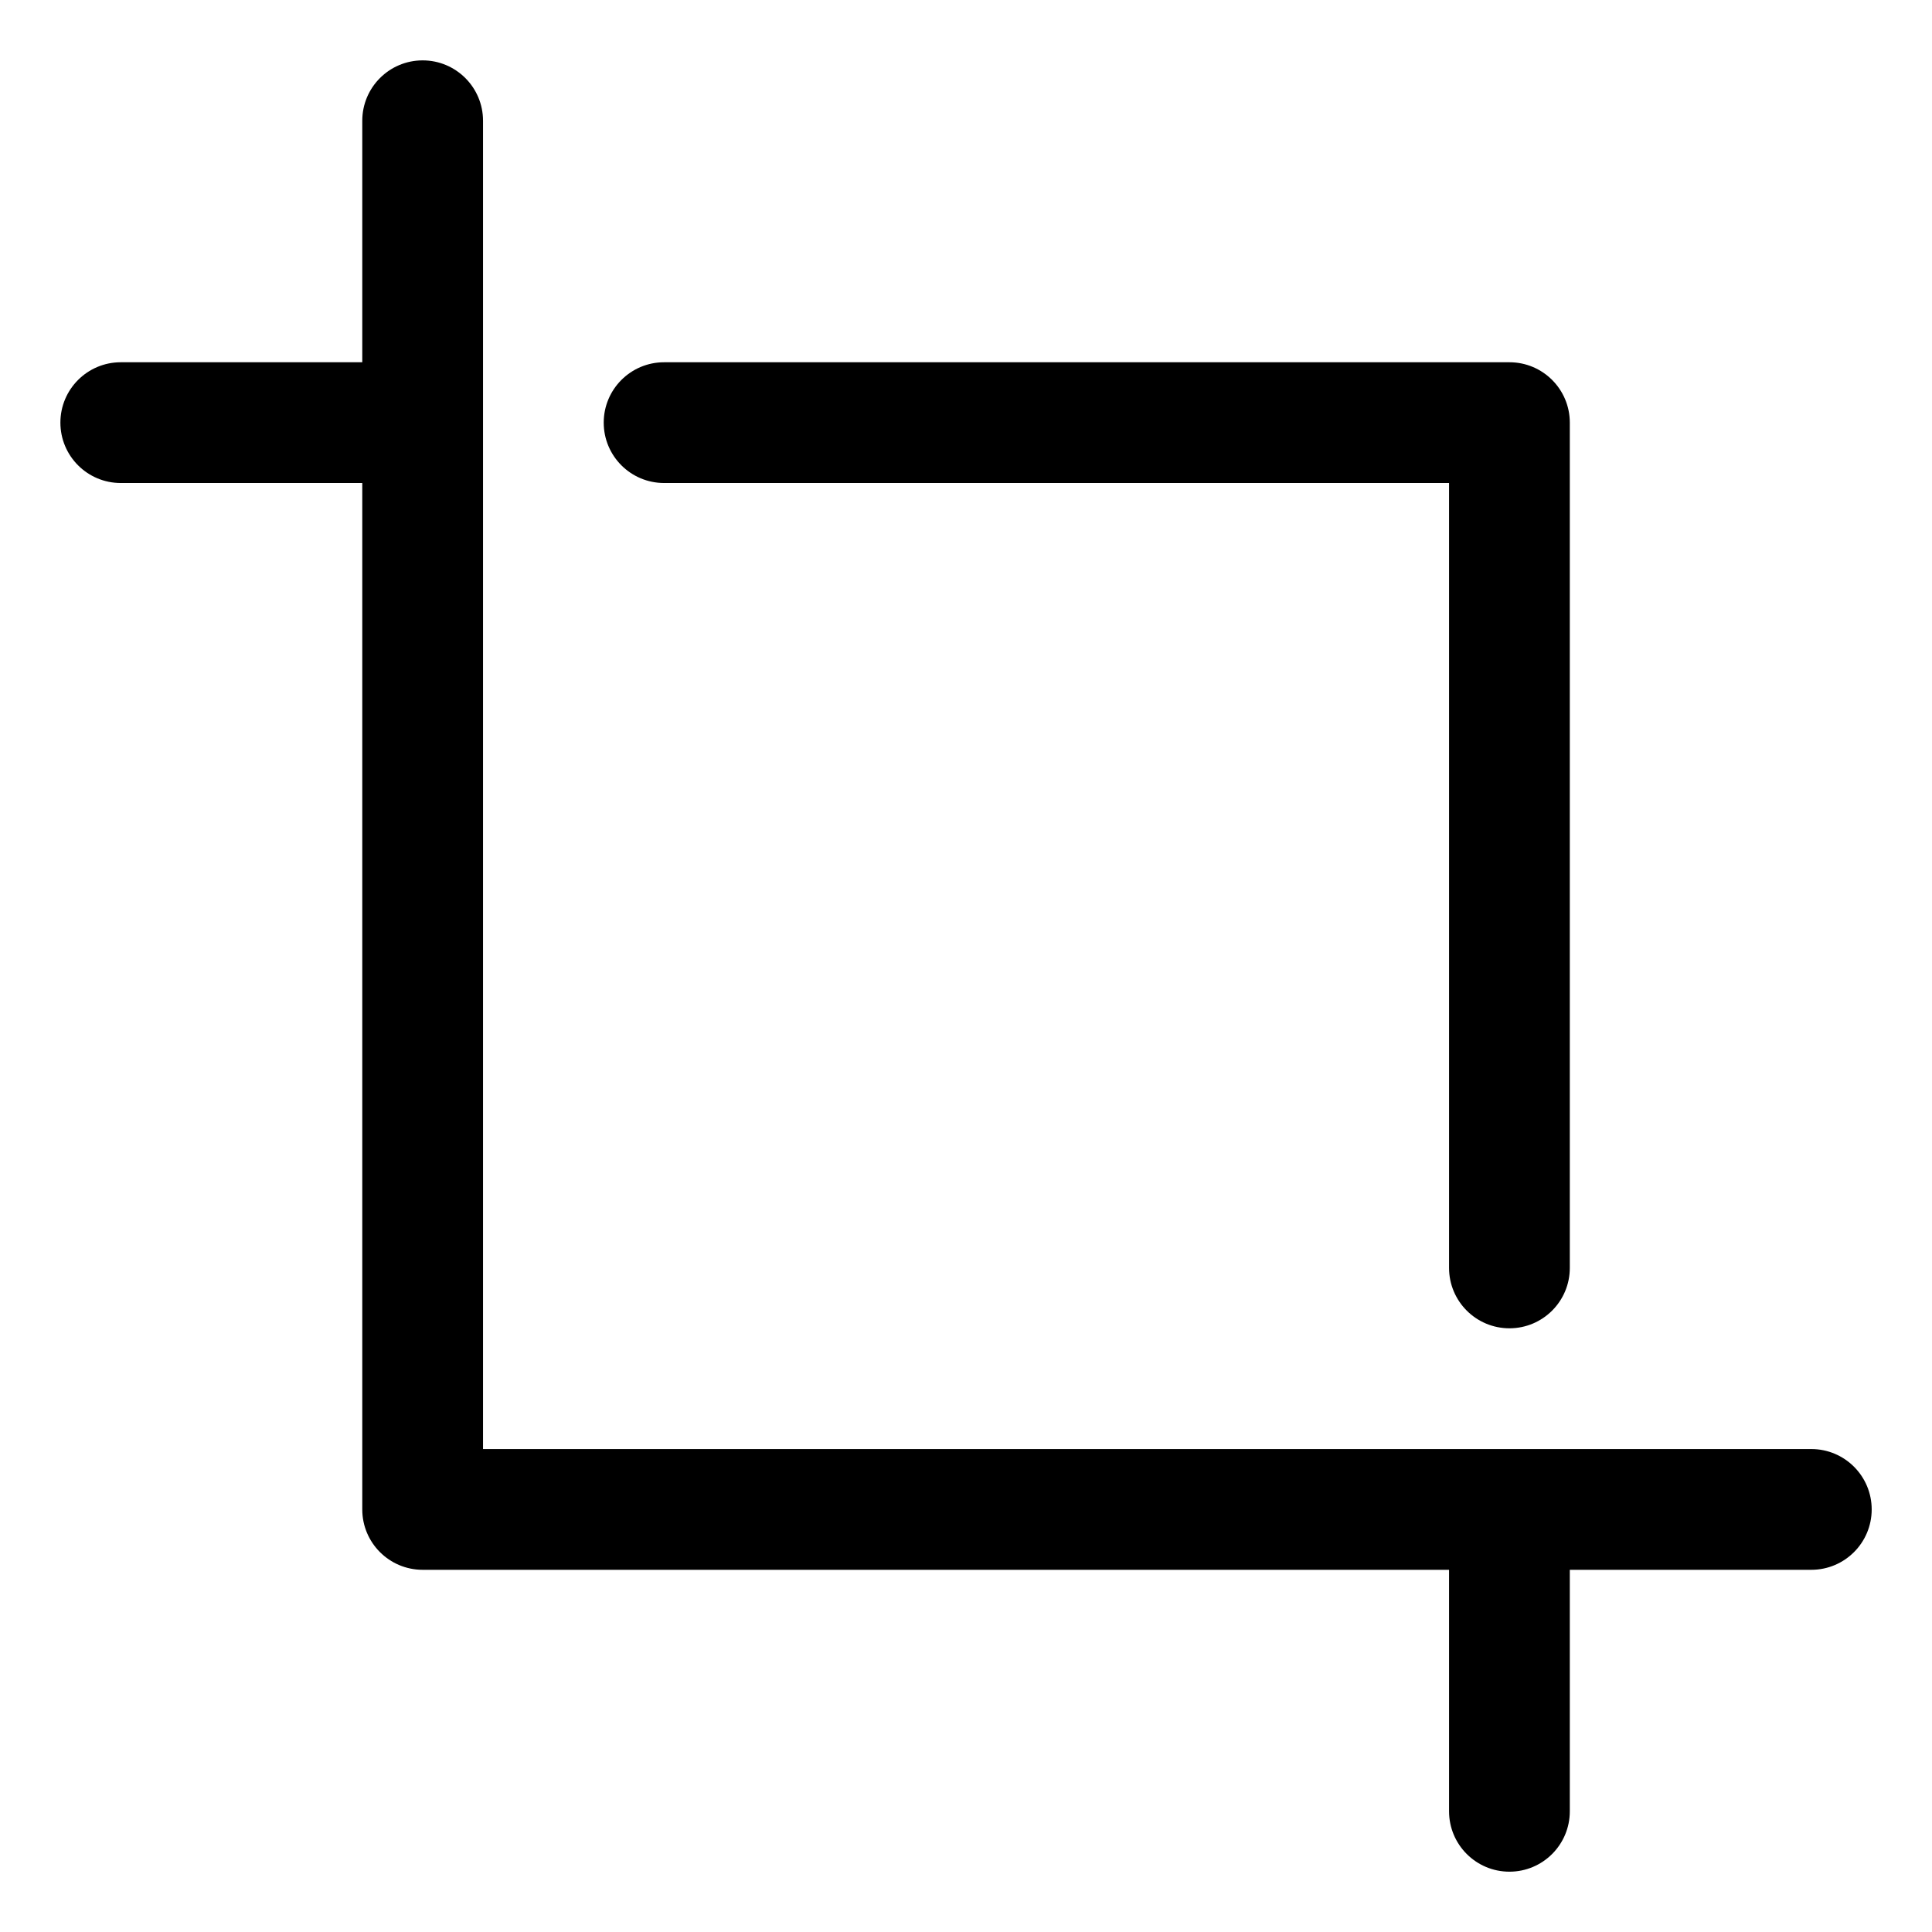
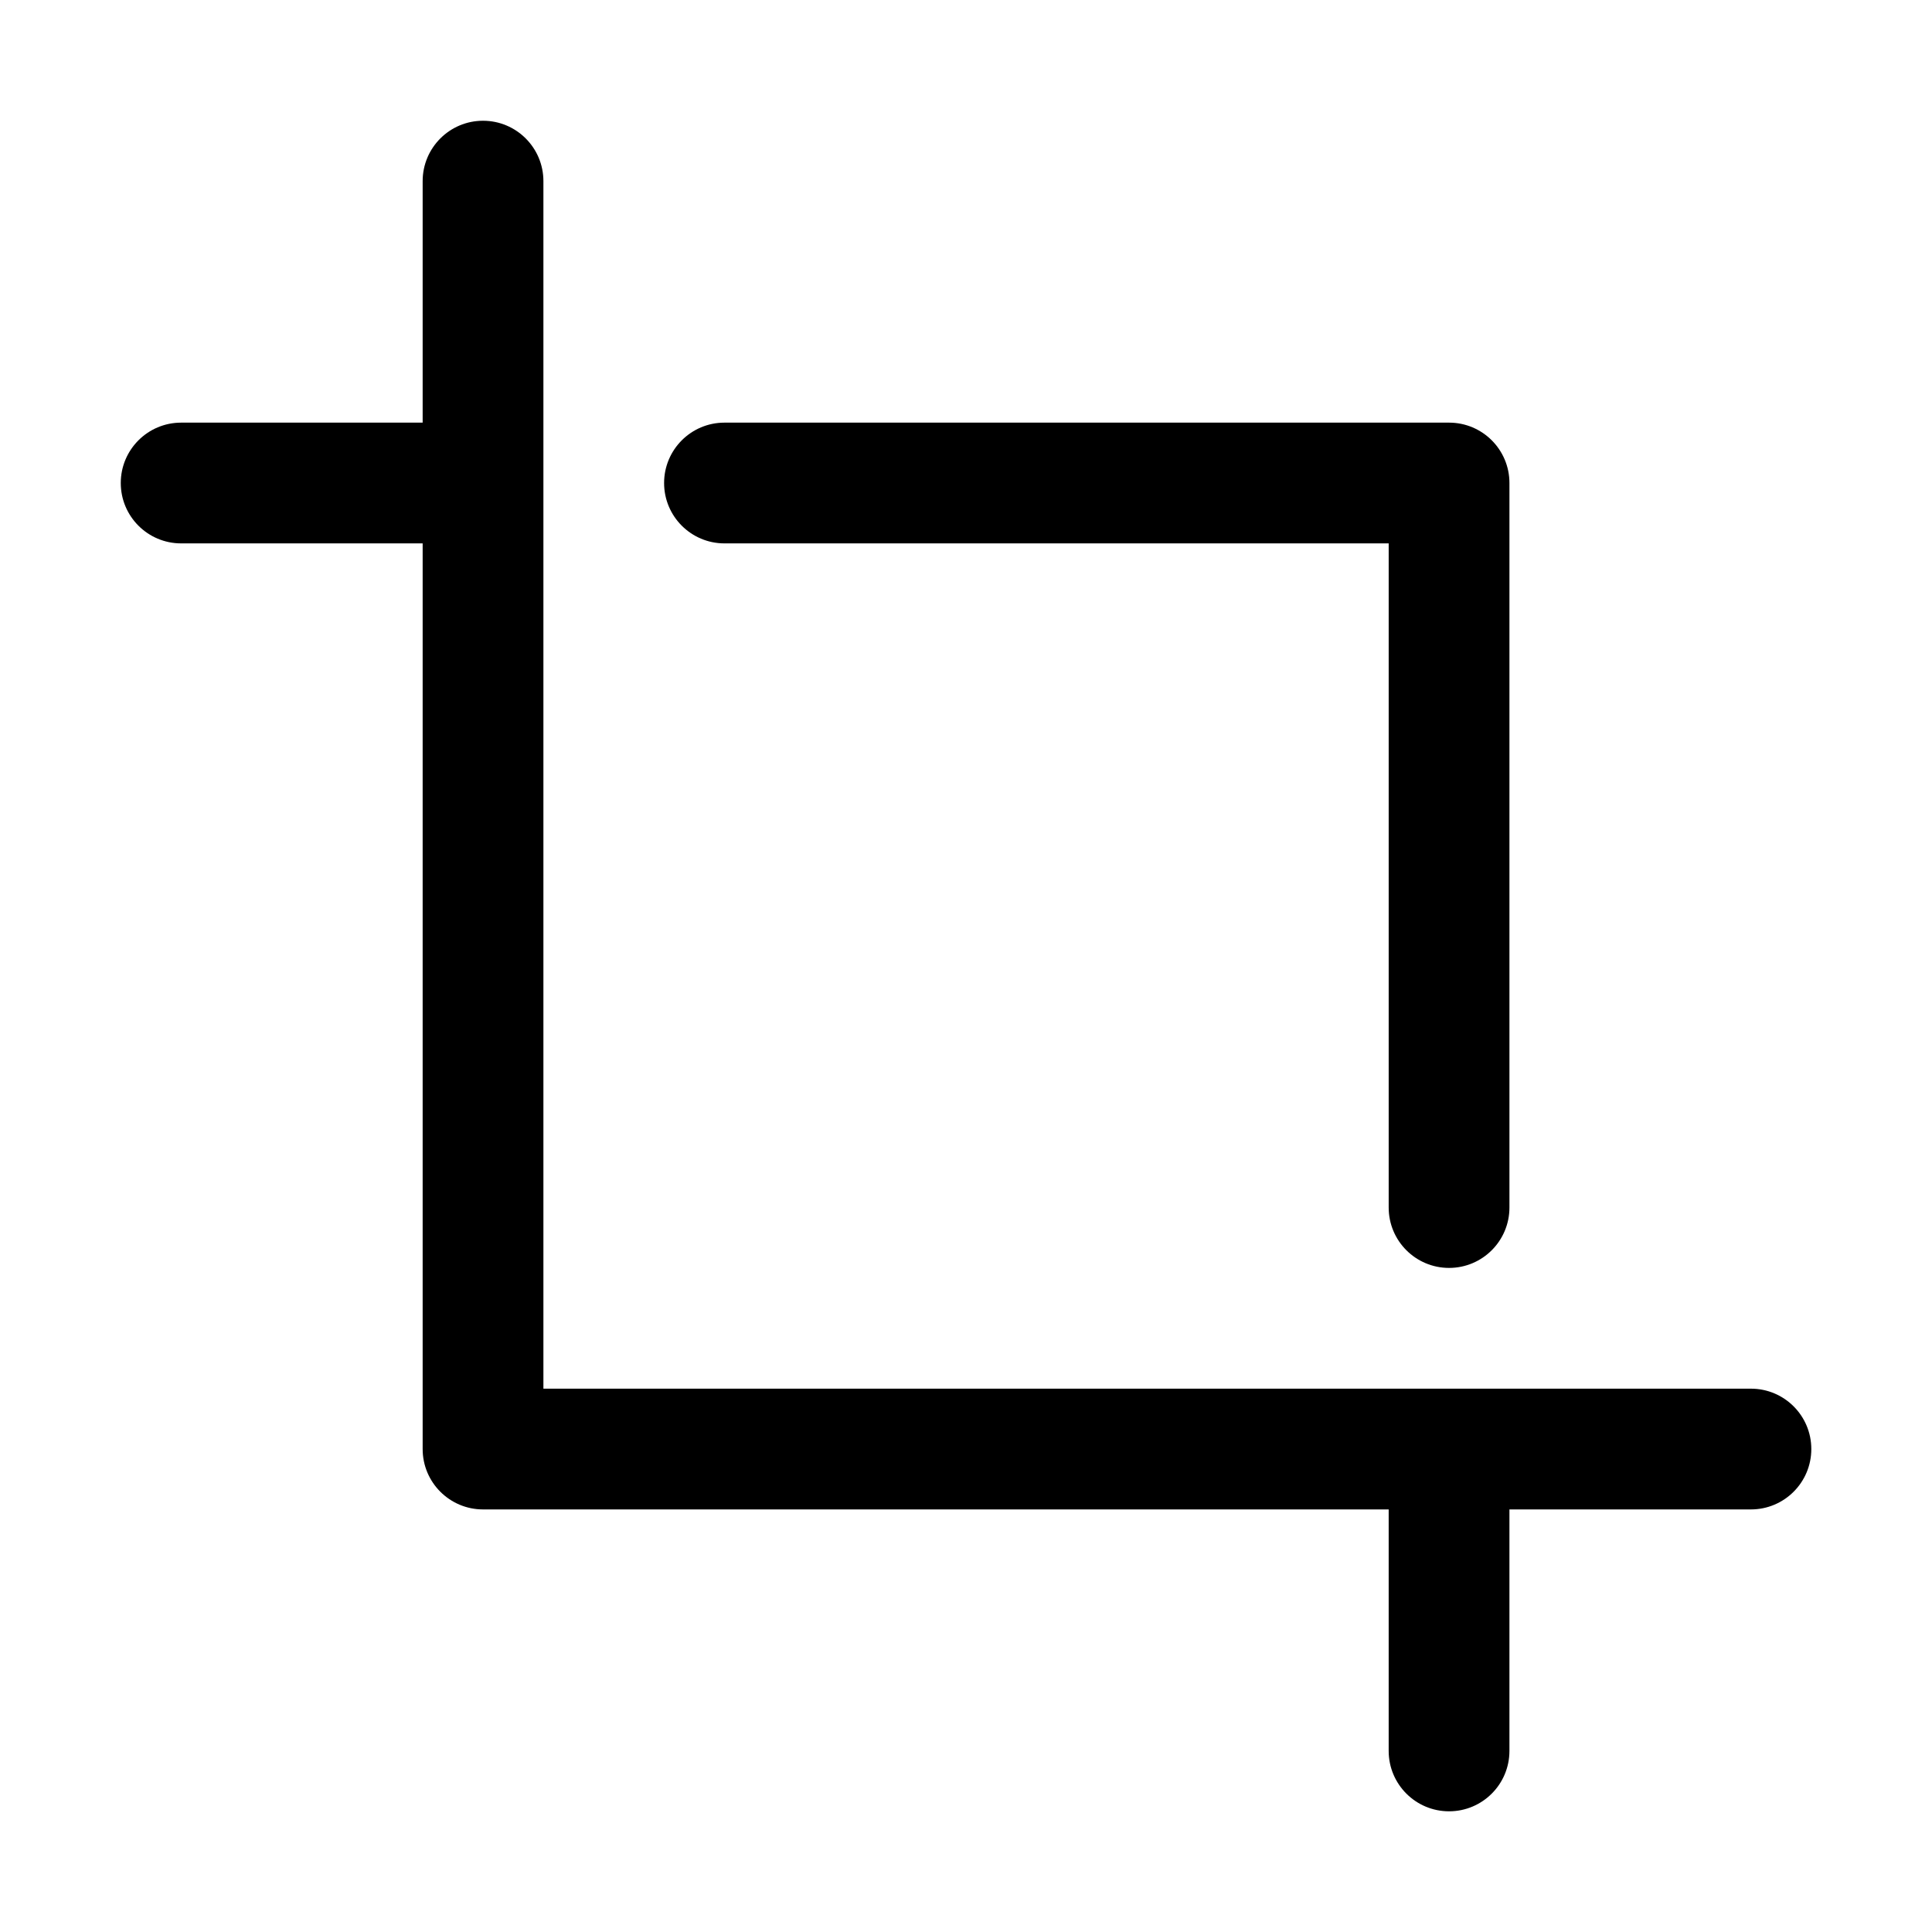
<svg xmlns="http://www.w3.org/2000/svg" id="Flat" viewBox="0 0 255.993 255.993">
-   <path d="M248.002,200.001a8,8,0,0,1-8,8h-32v32a8,8,0,0,1-16,0v-32h-136a8,8,0,0,1-8-8V64h-32a8,8,0,0,1,0-16h32V16a8,8,0,0,1,16,0V192.001h176A8,8,0,0,1,248.002,200.001ZM87.994,64H192.002V168.001a8,8,0,0,0,16,0V56a8,8,0,0,0-8-8H87.994a8,8,0,0,0,0,16Z" />
+   <path d="M240.002,192.001a8,8,0,0,1-8,8h-32v32a8,8,0,0,1-16,0v-32h-120a8,8,0,0,1-8-8V72h-32a8,8,0,0,1,0-16h32V24a8,8,0,1,1,16,0V184.001h160A8,8,0,0,1,240.002,192.001ZM95.994,72h88.009v88.001a8,8,0,0,0,16,0V64a8,8,0,0,0-8-8H95.994a8,8,0,0,0,0,16Z" />
</svg>
